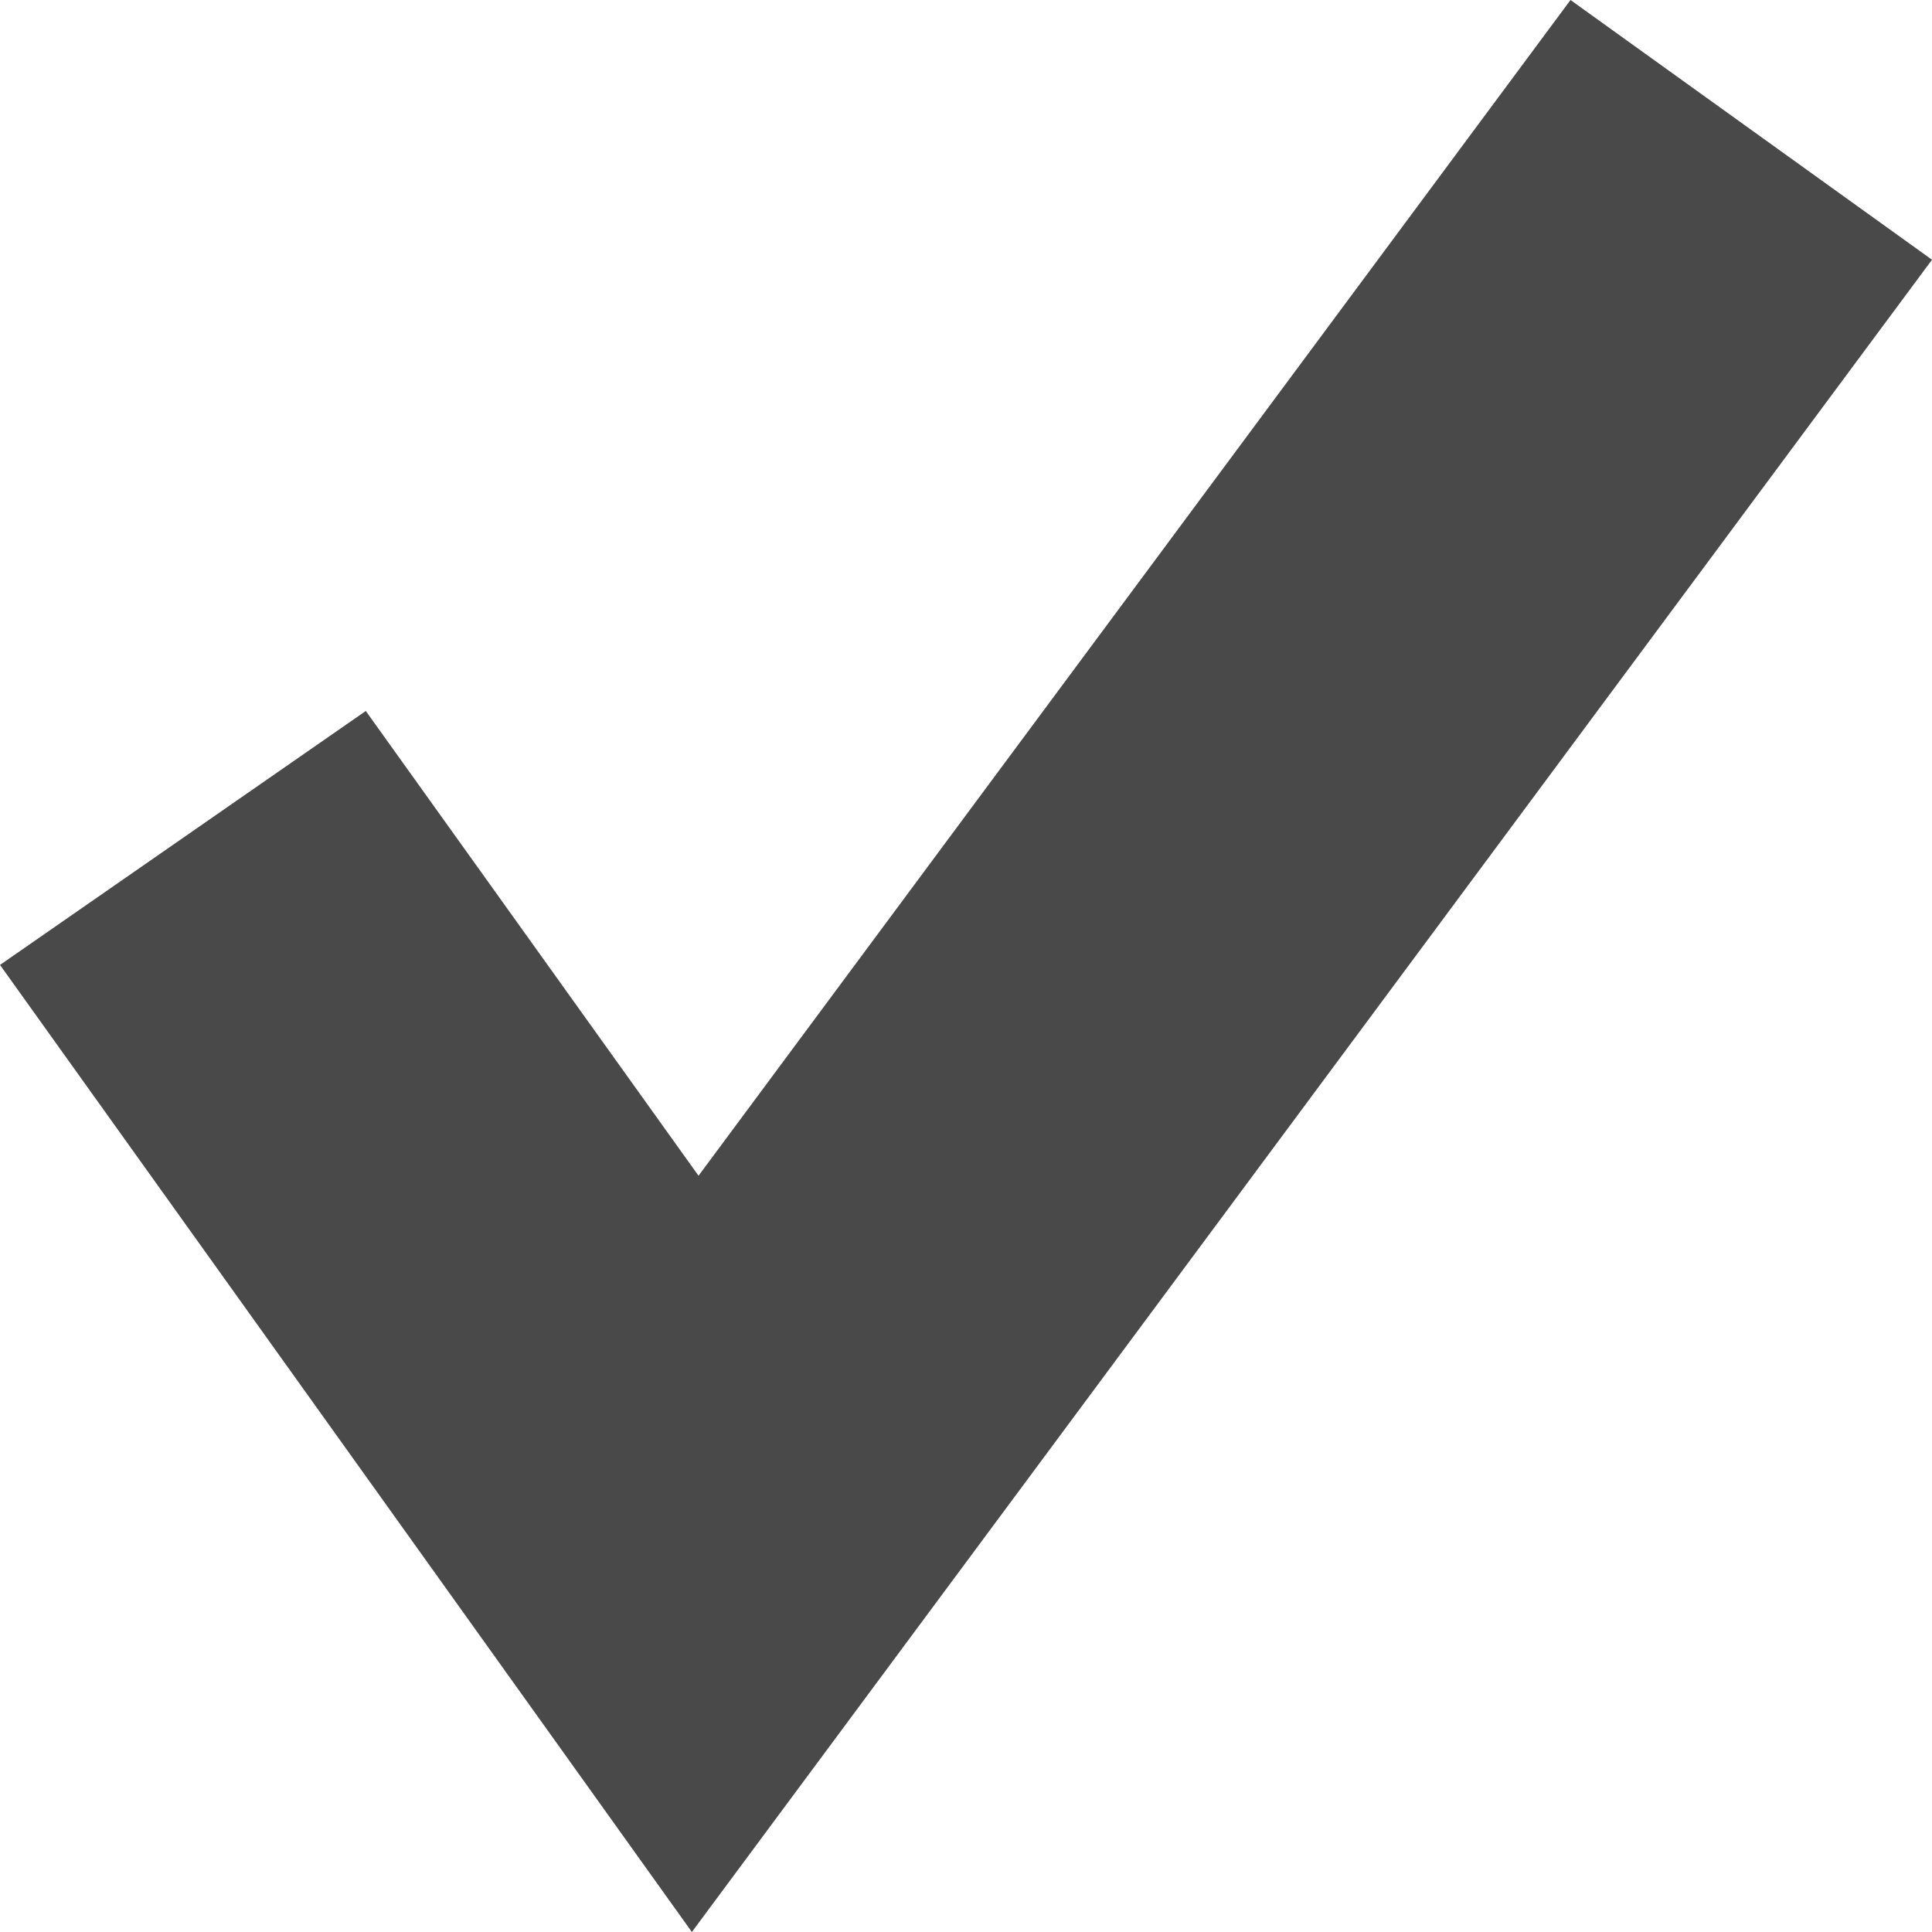
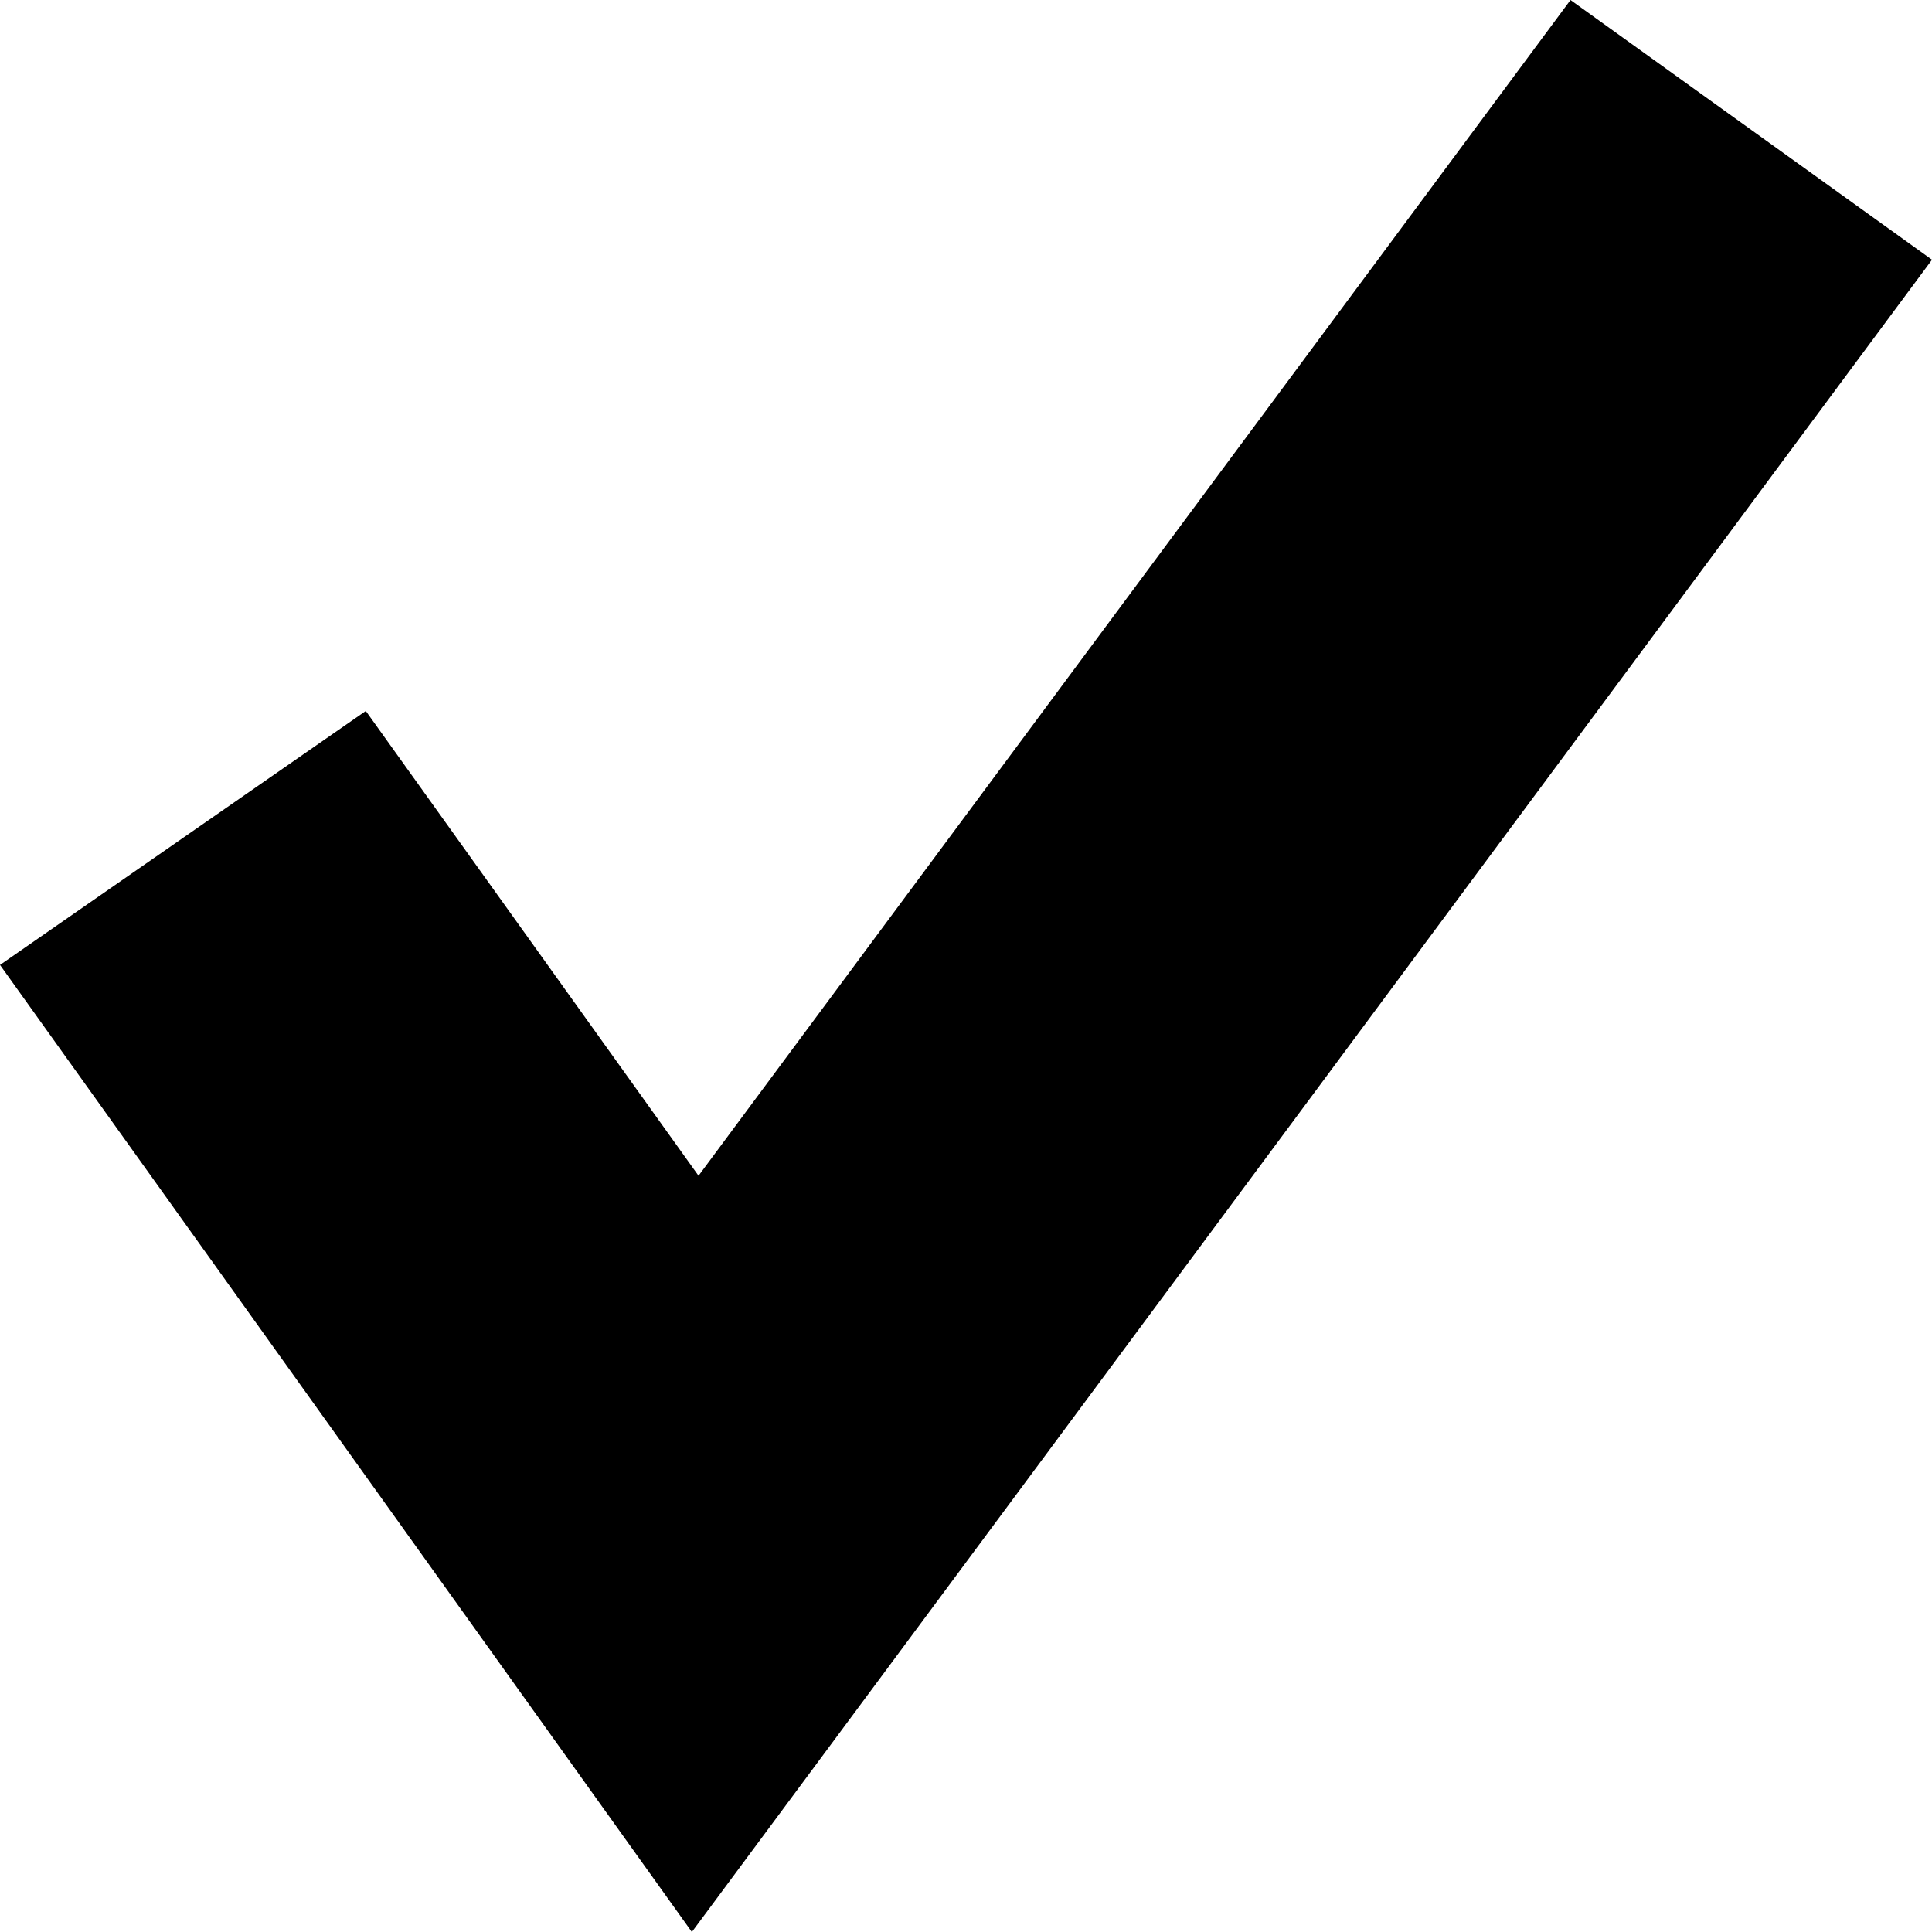
<svg xmlns="http://www.w3.org/2000/svg" width="9px" height="9px" viewBox="0 0 9 9" version="1.1">
  <defs />
-   <g id="Page-1" stroke="none" stroke-width="1" fill="none" fill-rule="evenodd">
-     <g id="creating-deployment-group:-editing-manifest" transform="translate(-399, -206)" fill="#494949">
+   <g id="Page-1" stroke="none" stroke-width="1" fill-rule="evenodd">
+     <g id="creating-deployment-group:-editing-manifest" transform="translate(-399, -206)">
      <g id="steps" transform="translate(183, 186)">
        <g id="step" transform="translate(168, 0)">
          <g id="icon:-in-progress" transform="translate(40, 12)">
            <polygon id="tick" points="15.316 8 11.254 13.477 9.704 11.312 8 12.495 11.223 17 17 9.21" />
          </g>
        </g>
      </g>
    </g>
  </g>
</svg>
